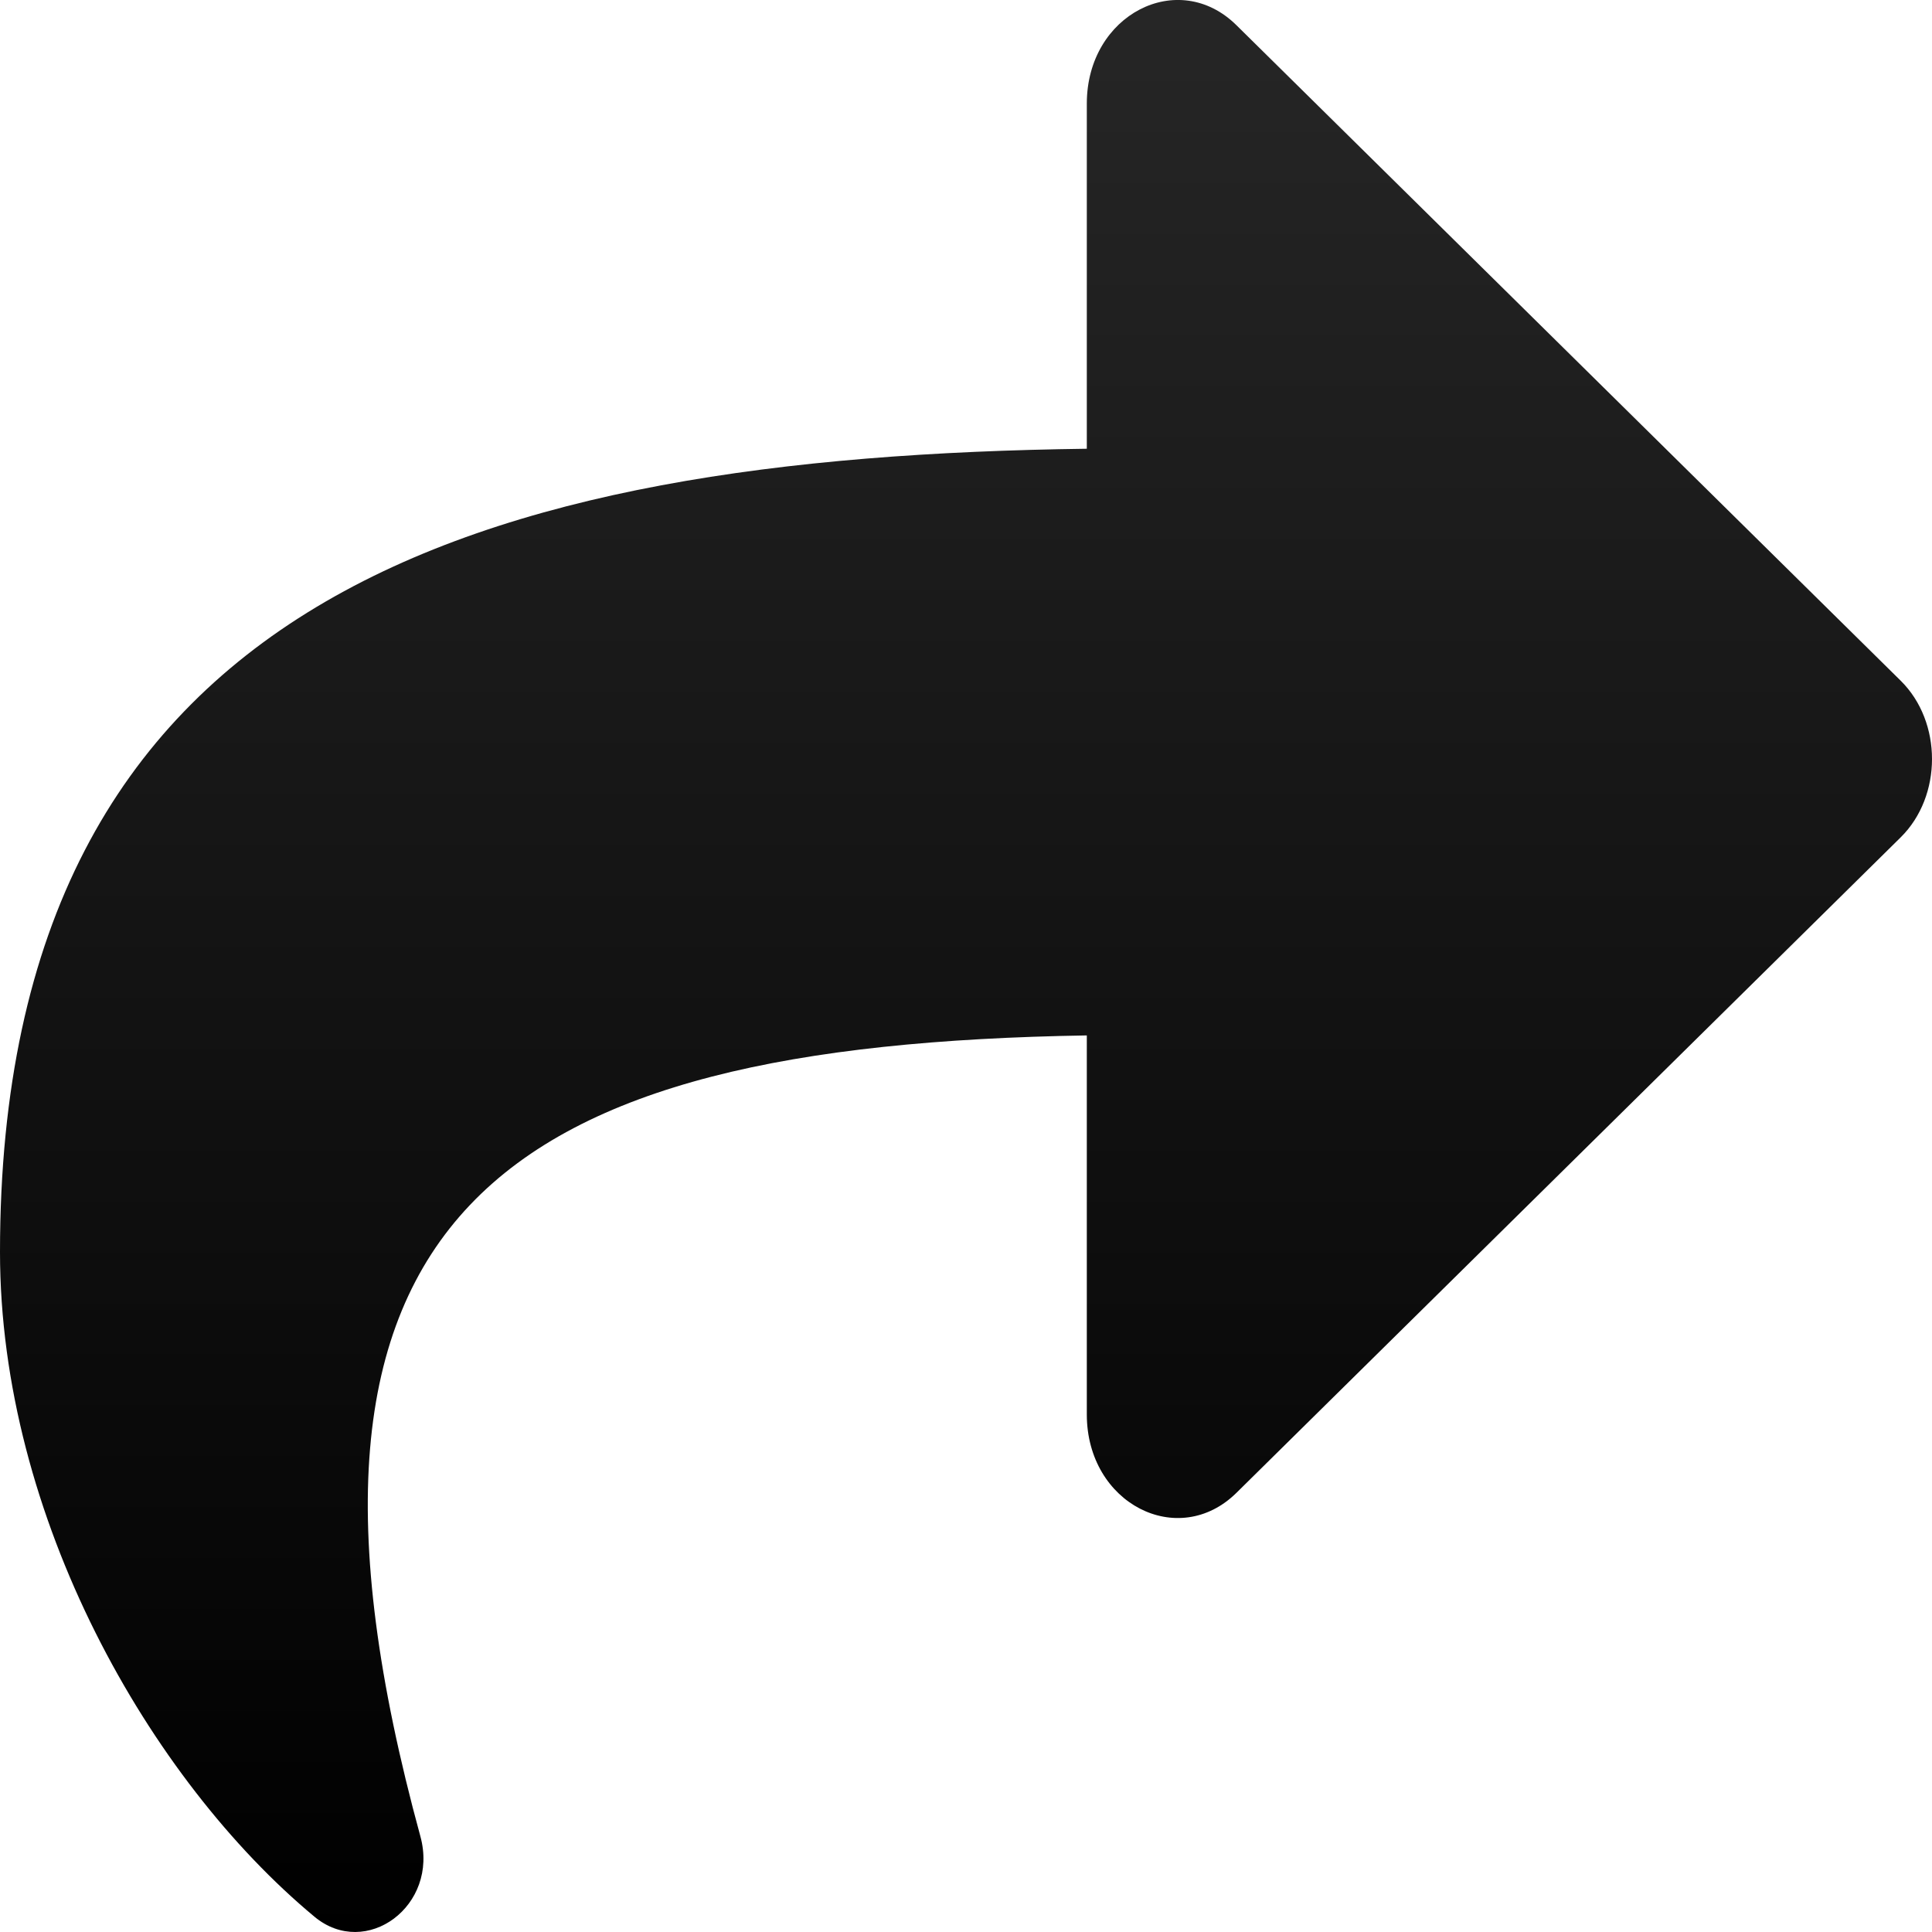
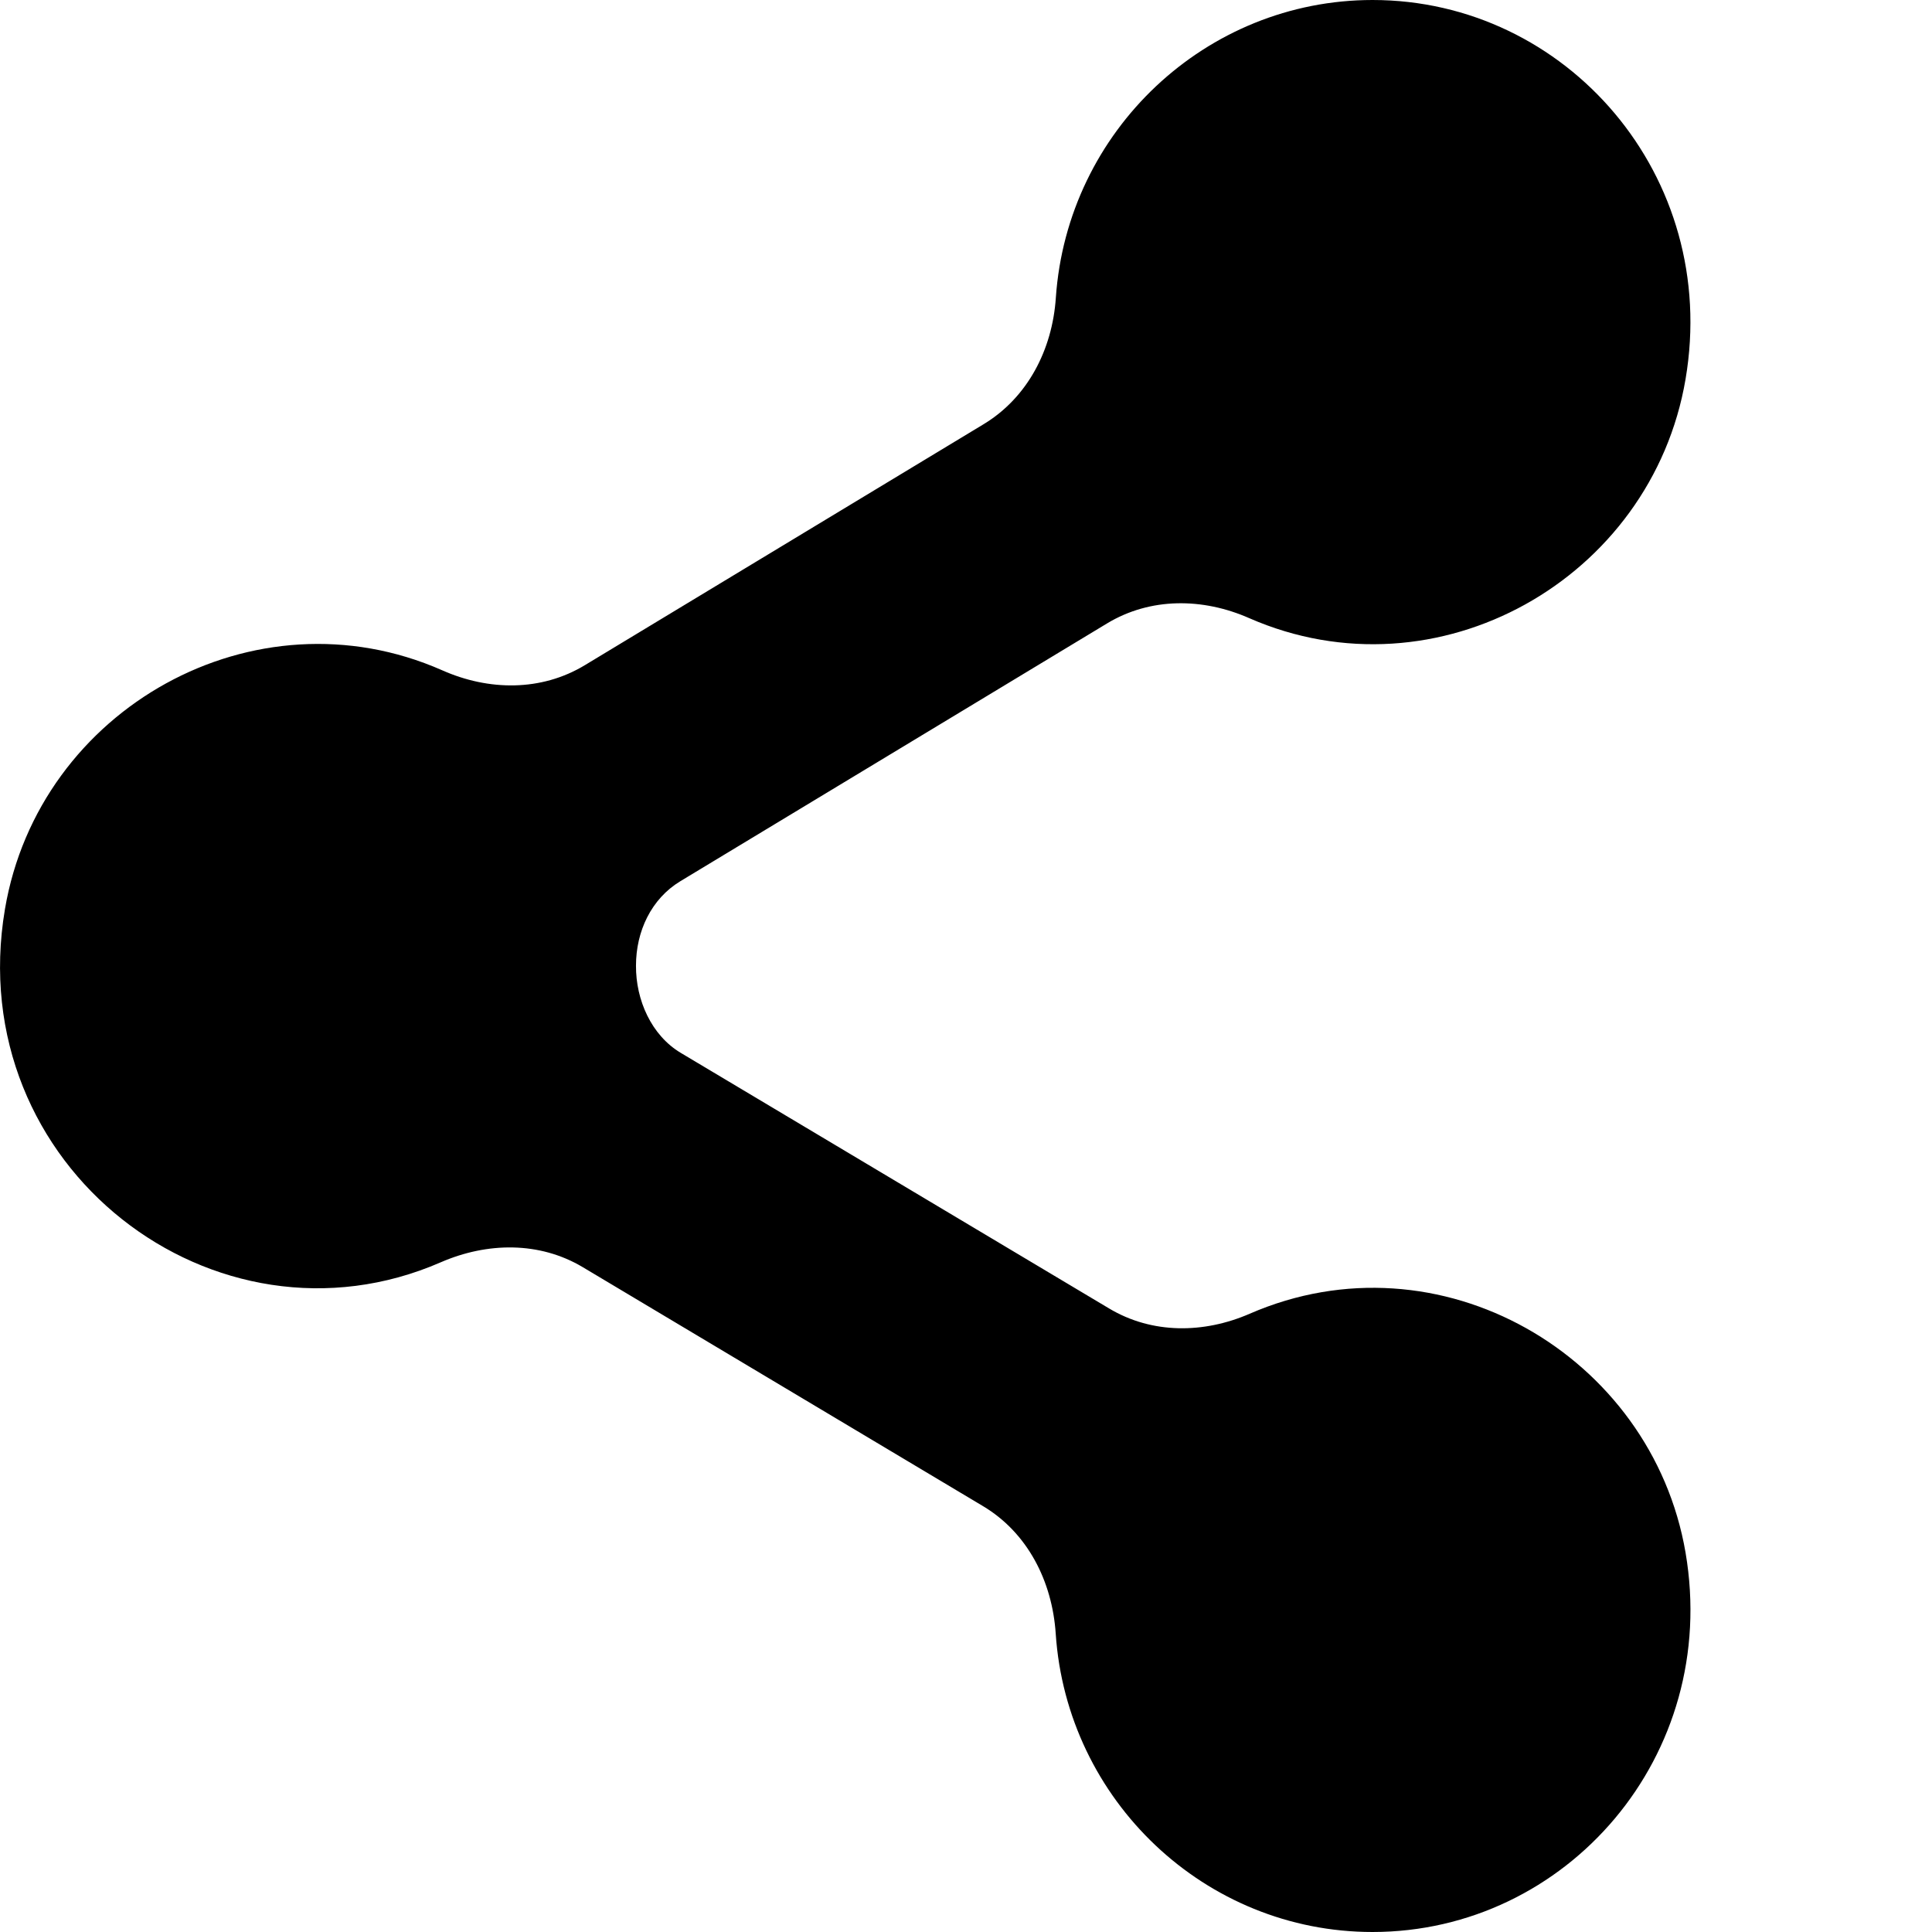
- <svg xmlns="http://www.w3.org/2000/svg" viewBox="0 0 15 15" version="1.1">
+ <svg xmlns="http://www.w3.org/2000/svg" xmlns:xlink="http://www.w3.org/1999/xlink" width="16px" height="16px" viewBox="0 0 16 16" version="1.1">
  <defs>
-     <linearGradient x1="50%" y1="0%" x2="50%" y2="100%" id="linearGradient-1">
-       <stop stop-color="currentColor" stop-opacity="0.85" offset="0%" />
-       <stop stop-color="currentColor" offset="100%" />
-     </linearGradient>
+     <path d="M5.637,8.719 L9.185,10.836 C9.541,11.049 9.969,11.045 10.349,10.88 C11.92,10.196 13.679,11.222 13.959,12.858 C14.246,14.54 12.975,16 11.367,16 C9.979,16 8.835,14.909 8.743,13.529 C8.714,13.094 8.509,12.692 8.139,12.472 L4.826,10.494 C4.467,10.28 4.035,10.287 3.652,10.453 C1.785,11.268 -0.32,9.664 0.041,7.529 C0.322,5.867 2.109,4.866 3.662,5.551 C4.047,5.722 4.482,5.727 4.843,5.509 L8.146,3.513 C8.511,3.292 8.715,2.895 8.744,2.466 C8.839,1.082 9.988,0 11.367,0 C12.974,0 14.245,1.459 13.959,3.14 C13.678,4.796 11.901,5.801 10.345,5.119 C9.961,4.95 9.527,4.946 9.168,5.163 L5.634,7.298 C5.393,7.444 5.267,7.713 5.267,7.997 C5.265,8.282 5.395,8.574 5.637,8.719" id="path-1" />
  </defs>
-   <g id="Symbols" stroke="none" stroke-width="1" fill="none" fill-rule="evenodd">
-     <g id="share-solid-(1)" fill="url(#linearGradient-1)">
-       <path d="M14.757,5.285 L9.6,0.196 C9.149,-0.25 8.438,0.112 8.438,0.804 L8.438,3.484 C3.732,3.546 0,4.624 0,9.721 C0,11.778 1.16,13.816 2.441,14.881 C2.841,15.214 3.411,14.797 3.264,14.258 C1.936,9.402 3.894,8.113 8.438,8.039 L8.438,10.982 C8.438,11.675 9.149,12.035 9.6,11.59 L14.757,6.501 C15.081,6.181 15.081,5.605 14.757,5.285 Z" id="Path" />
+   <g id="Icon/Header-buttons/Link" stroke="none" stroke-width="1" fill="none" fill-rule="evenodd">
+     <g id="Group-9">
+       <rect id="Rectangle-5" x="0" y="0" width="16" height="16" />
+       <g id="Group">
+         <g id="share">
+           <use fill="currentColor" xlink:href="#path-1" />
+           <use fill="url(#linearGradient-1)" xlink:href="#path-1" />
+         </g>
+       </g>
    </g>
  </g>
</svg>
